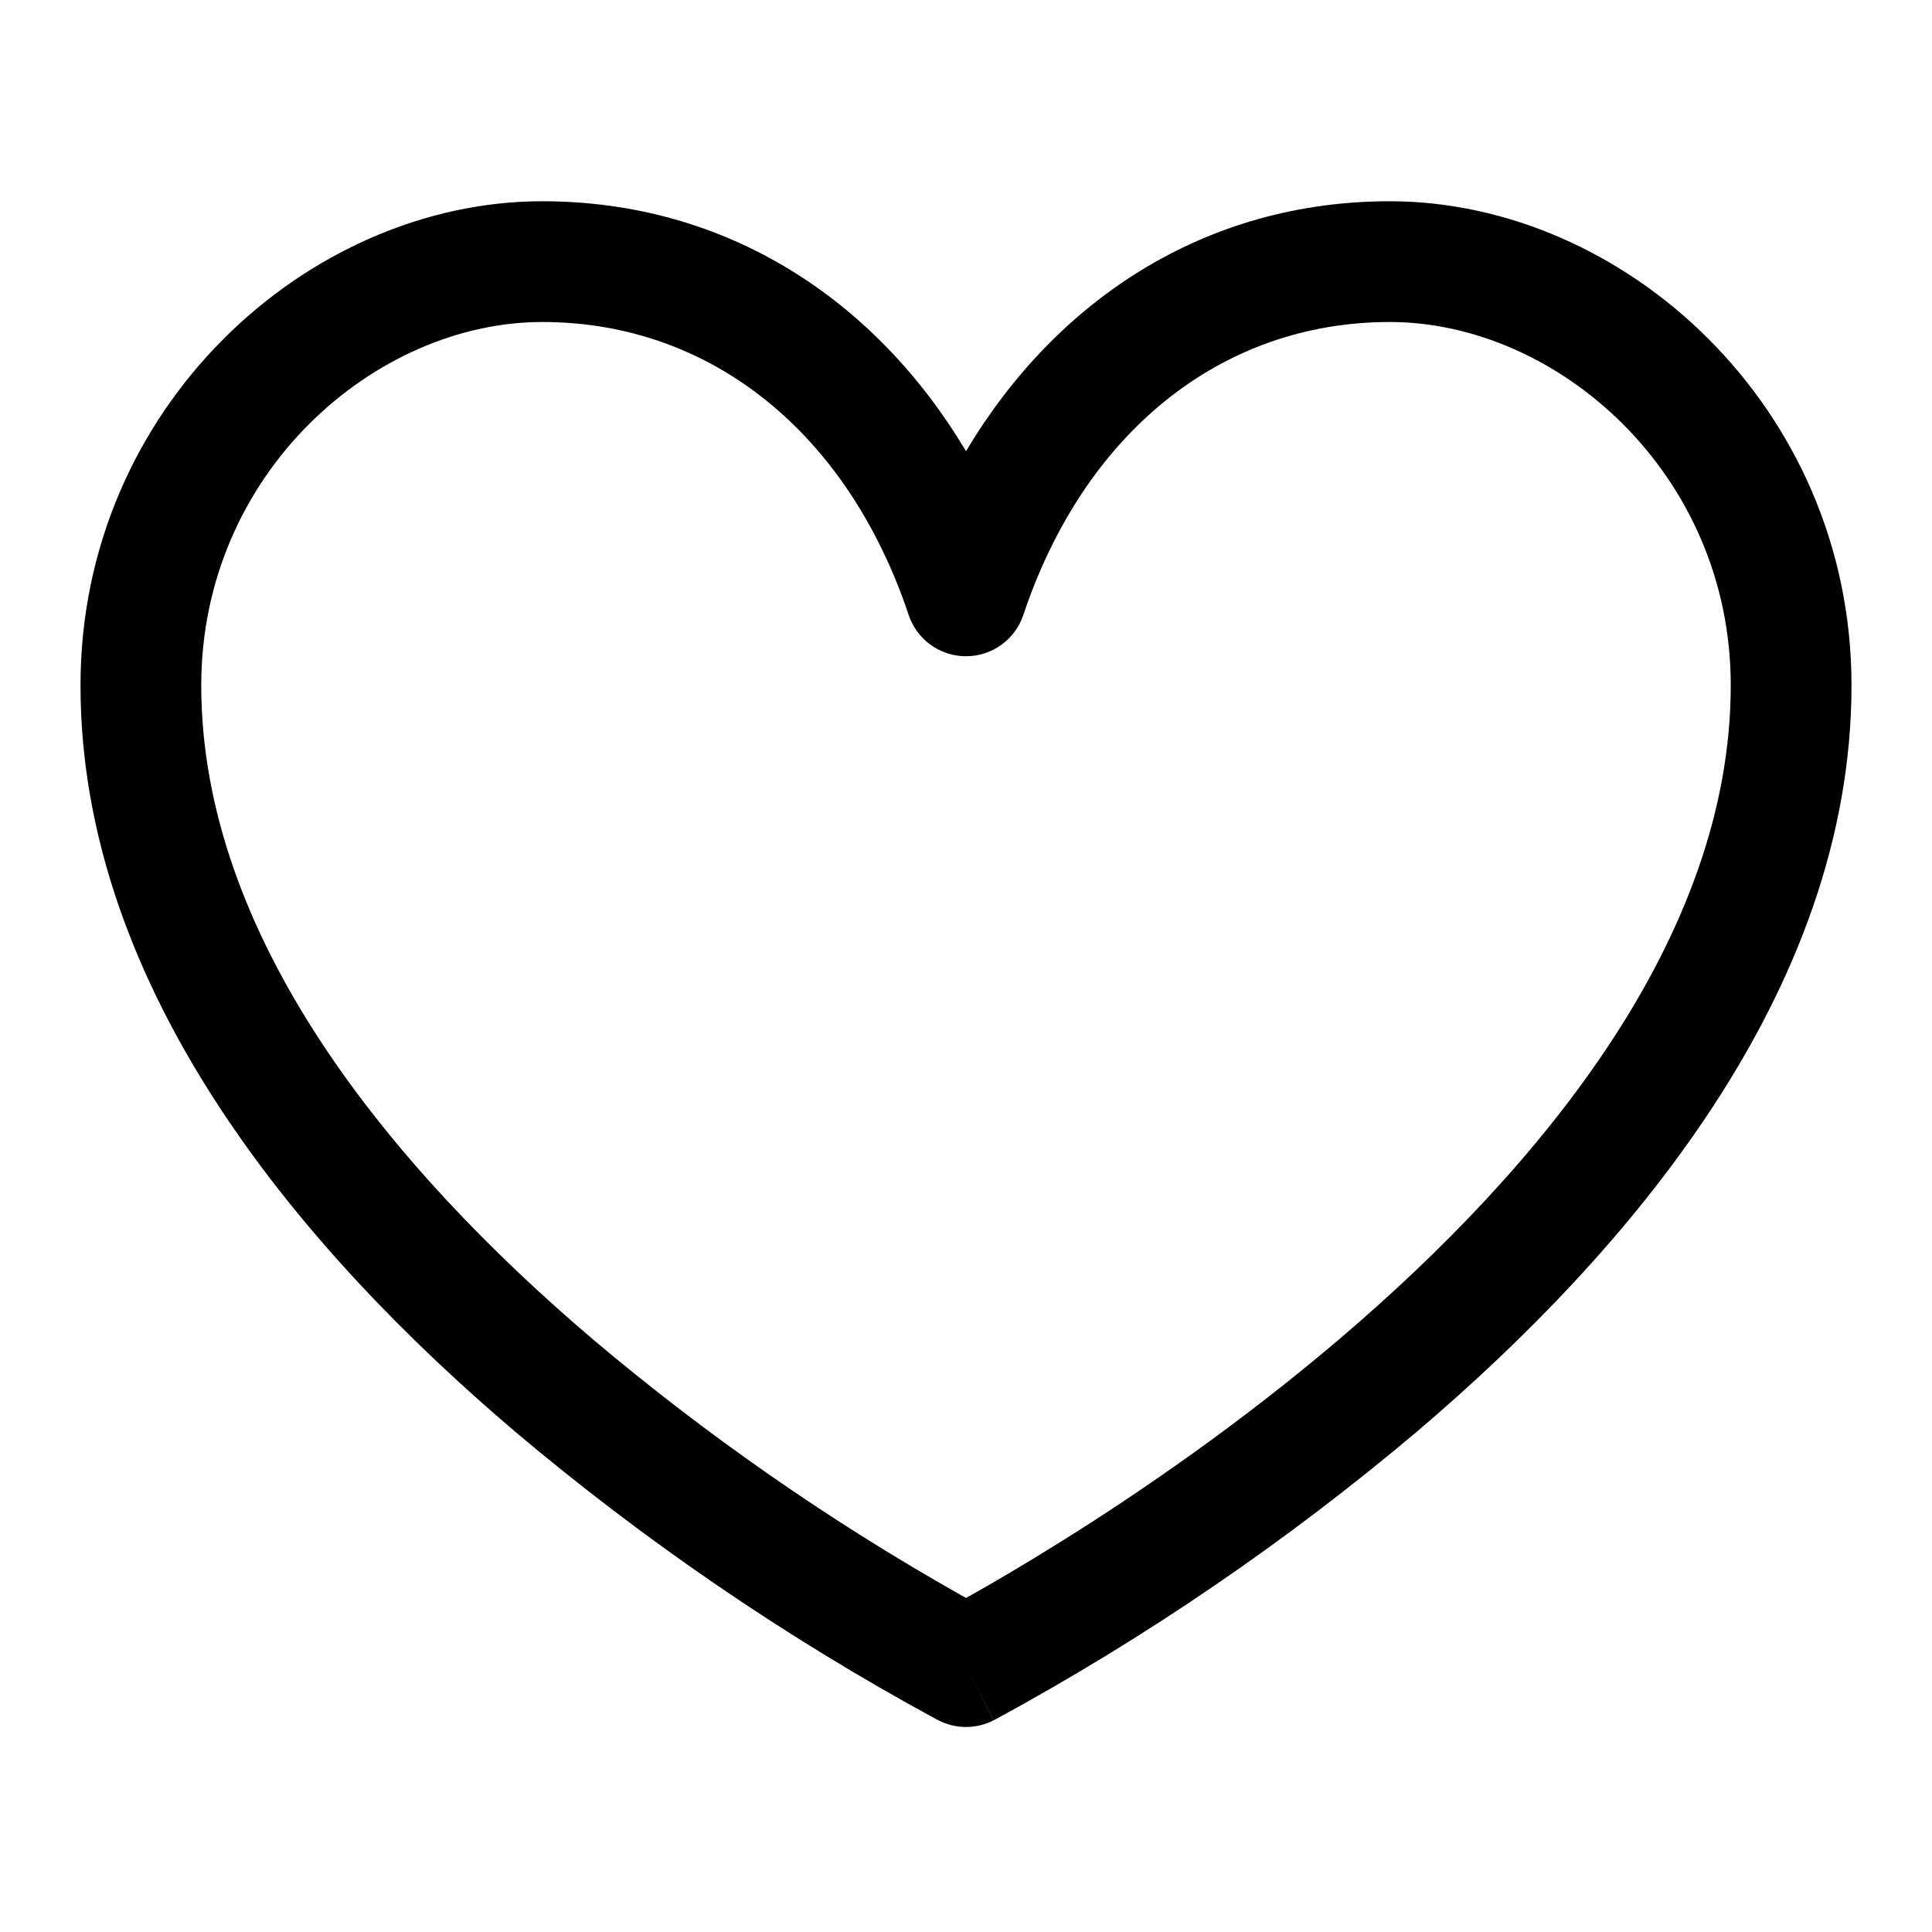
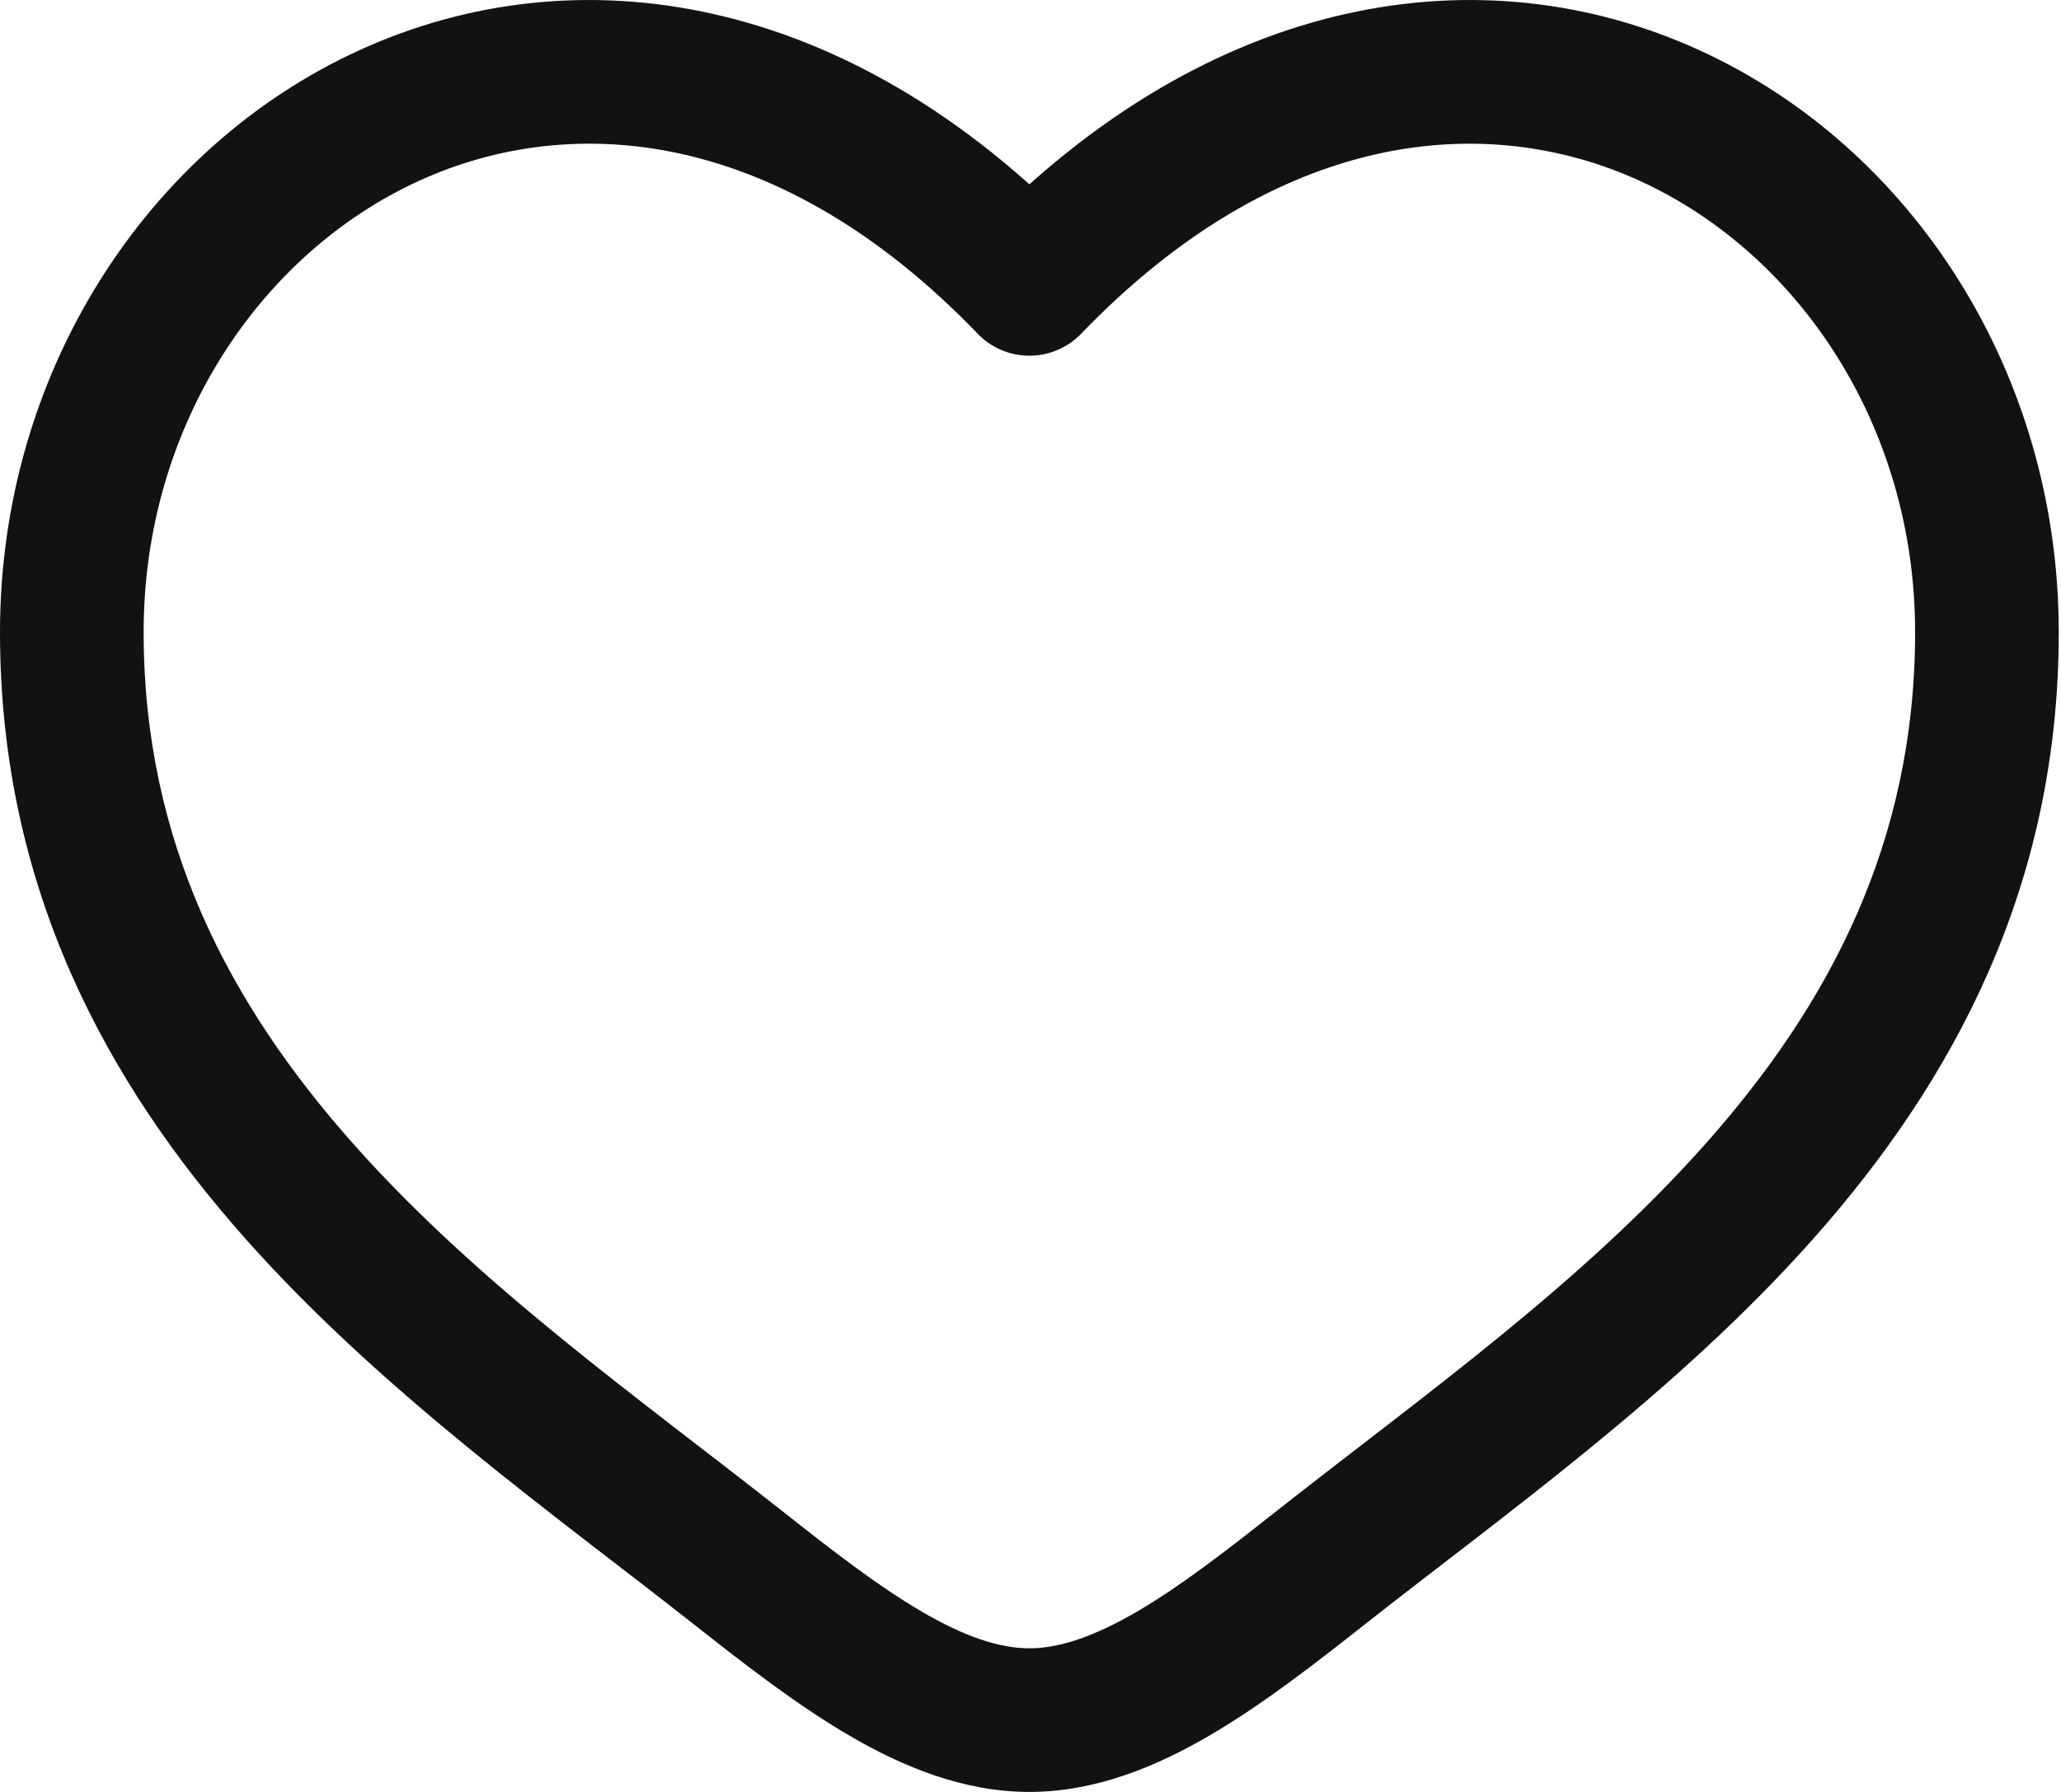
- <svg xmlns="http://www.w3.org/2000/svg" stroke="currentColor" fill="currentColor" stroke-width="0" viewBox="0 0 24 24" height="200px" width="200px">
-   <path d="m12 20.703.343.667a.748.748 0 0 1-.686 0l-.003-.002-.007-.003-.025-.013a31.138 31.138 0 0 1-5.233-3.576C3.8 15.573 1 12.332 1 8.514v-.001C1 5.053 3.829 2.5 6.736 2.5 9.03 2.5 10.881 3.726 12 5.605 13.12 3.726 14.97 2.5 17.264 2.5 20.17 2.5 23 5.052 23 8.514c0 3.818-2.801 7.06-5.389 9.262a31.148 31.148 0 0 1-5.233 3.576l-.025.013-.007.003-.002.001ZM6.736 4C4.657 4 2.5 5.88 2.5 8.514c0 3.107 2.324 5.96 4.861 8.12a29.655 29.655 0 0 0 4.566 3.175l.073.041.073-.04c.271-.153.661-.38 1.13-.674.94-.588 2.19-1.441 3.436-2.502 2.537-2.16 4.861-5.013 4.861-8.12C21.5 5.88 19.343 4 17.264 4c-2.106 0-3.801 1.389-4.553 3.643a.751.751 0 0 1-1.422 0C10.537 5.389 8.841 4 6.736 4Z" />
+ <svg xmlns="http://www.w3.org/2000/svg" width="23" height="20" viewBox="0 0 23 20" fill="none">
+   <path d="M11.488 3.169L10.911 3.725C10.985 3.803 11.075 3.864 11.174 3.906C11.273 3.949 11.38 3.97 11.488 3.97C11.595 3.97 11.702 3.949 11.801 3.906C11.9 3.864 11.99 3.803 12.065 3.725L11.488 3.169ZM8.737 16.871C7.117 15.594 5.346 14.347 3.941 12.765C2.565 11.214 1.603 9.405 1.603 7.056H0C0 9.905 1.186 12.078 2.743 13.83C4.271 15.55 6.22 16.929 7.744 18.13L8.737 16.871ZM1.603 7.056C1.603 4.758 2.901 2.831 4.674 2.019C6.397 1.232 8.711 1.44 10.911 3.725L12.065 2.615C9.457 -0.096 6.427 -0.544 4.007 0.562C1.641 1.644 0 4.158 0 7.056H1.603ZM7.744 18.13C8.292 18.562 8.88 19.021 9.475 19.369C10.071 19.718 10.75 20 11.488 20V18.397C11.156 18.397 10.767 18.269 10.284 17.986C9.8 17.703 9.299 17.315 8.737 16.871L7.744 18.13ZM15.231 18.13C16.755 16.928 18.704 15.551 20.232 13.83C21.789 12.077 22.975 9.905 22.975 7.056H21.372C21.372 9.405 20.411 11.214 19.034 12.765C17.629 14.347 15.858 15.594 14.238 16.871L15.231 18.13ZM22.975 7.056C22.975 4.158 21.335 1.644 18.968 0.562C16.549 -0.544 13.52 -0.096 10.911 2.614L12.065 3.725C14.264 1.441 16.578 1.232 18.301 2.019C20.074 2.831 21.372 4.757 21.372 7.056H22.975ZM14.238 16.871C13.676 17.315 13.175 17.703 12.691 17.986C12.207 18.268 11.819 18.397 11.488 18.397V20C12.225 20 12.905 19.717 13.5 19.369C14.096 19.021 14.683 18.562 15.231 18.13L14.238 16.871Z" fill="#121212" />
</svg>
